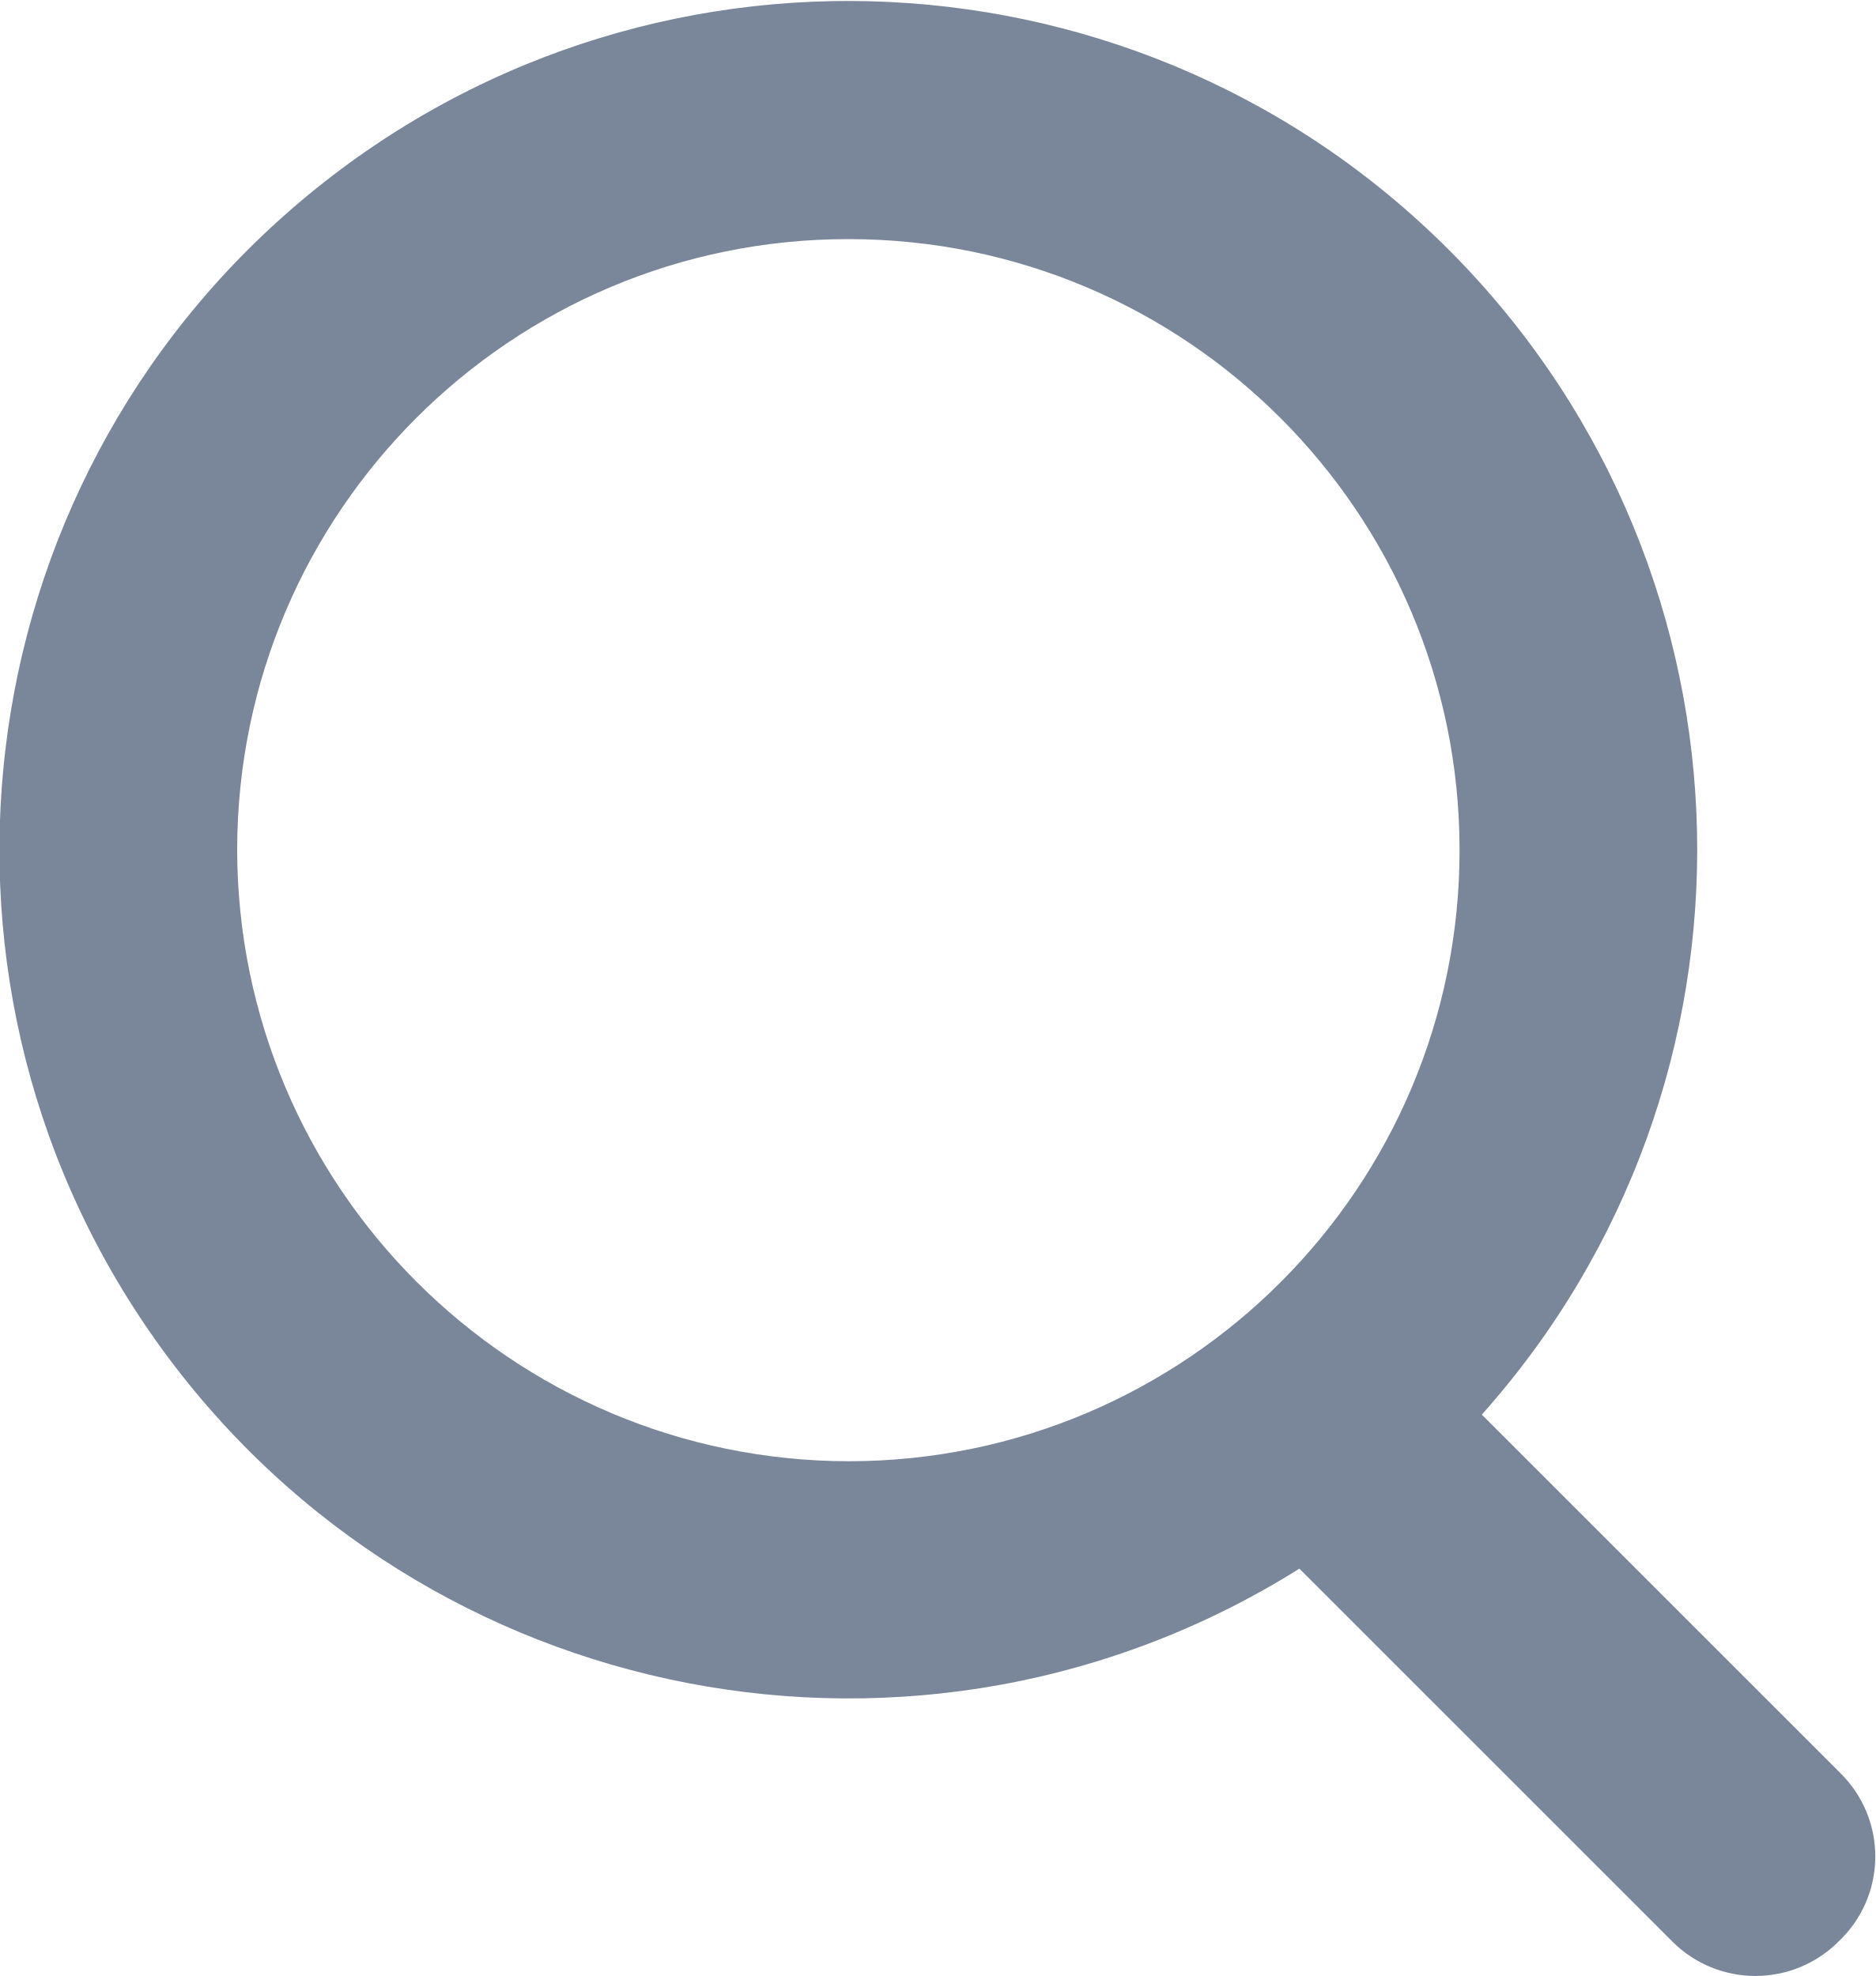
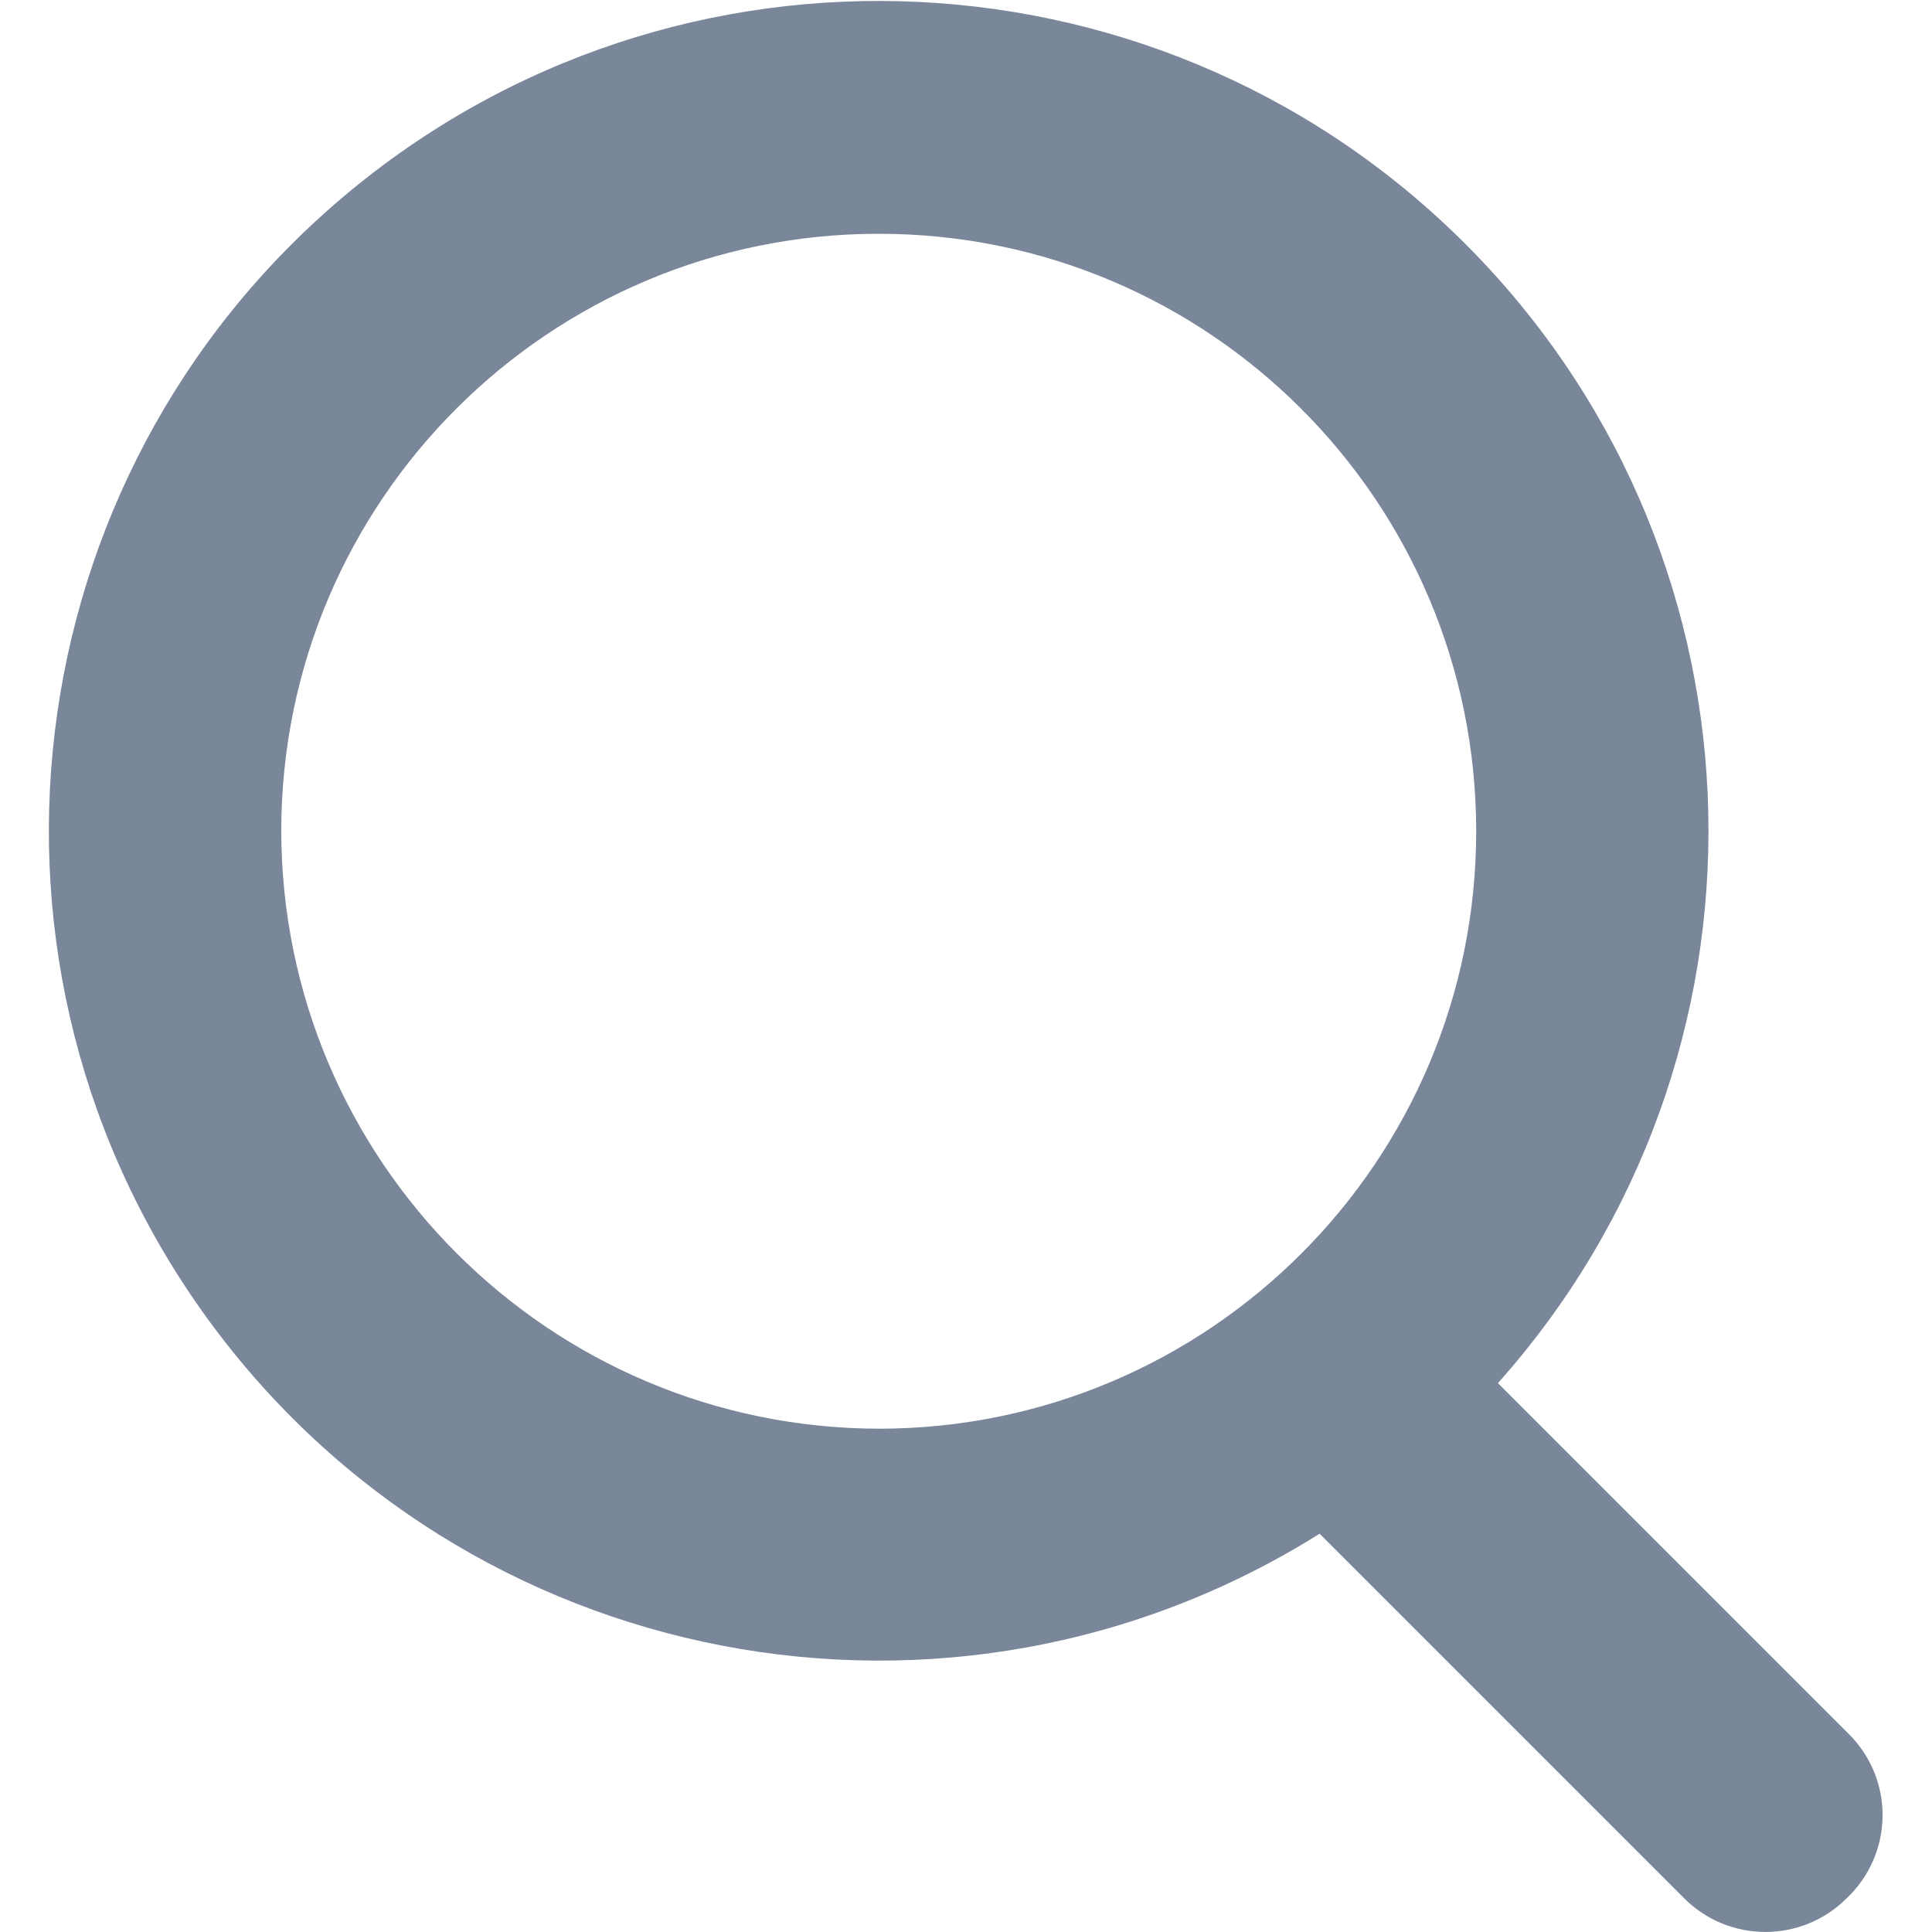
- <svg xmlns="http://www.w3.org/2000/svg" width="18.977" height="20" viewBox="0 0 18.977 20">
+ <svg xmlns="http://www.w3.org/2000/svg" width="16" height="16" viewBox="0 0 18.977 20">
  <defs>
    <style>.a{fill:#7a869a;}</style>
  </defs>
  <path class="a" d="M22.326,19.049l-3.631-3.631a8.59,8.59,0,1,0-1.846,1.559l3.774,3.774a1.189,1.189,0,0,0,1.682,0A1.183,1.183,0,0,0,22.326,19.049ZM6.1,9.695a6.185,6.185,0,1,1,6.195,6.195A6.2,6.2,0,0,1,6.1,9.695Z" transform="translate(-3.7 -1.1)" />
</svg>
